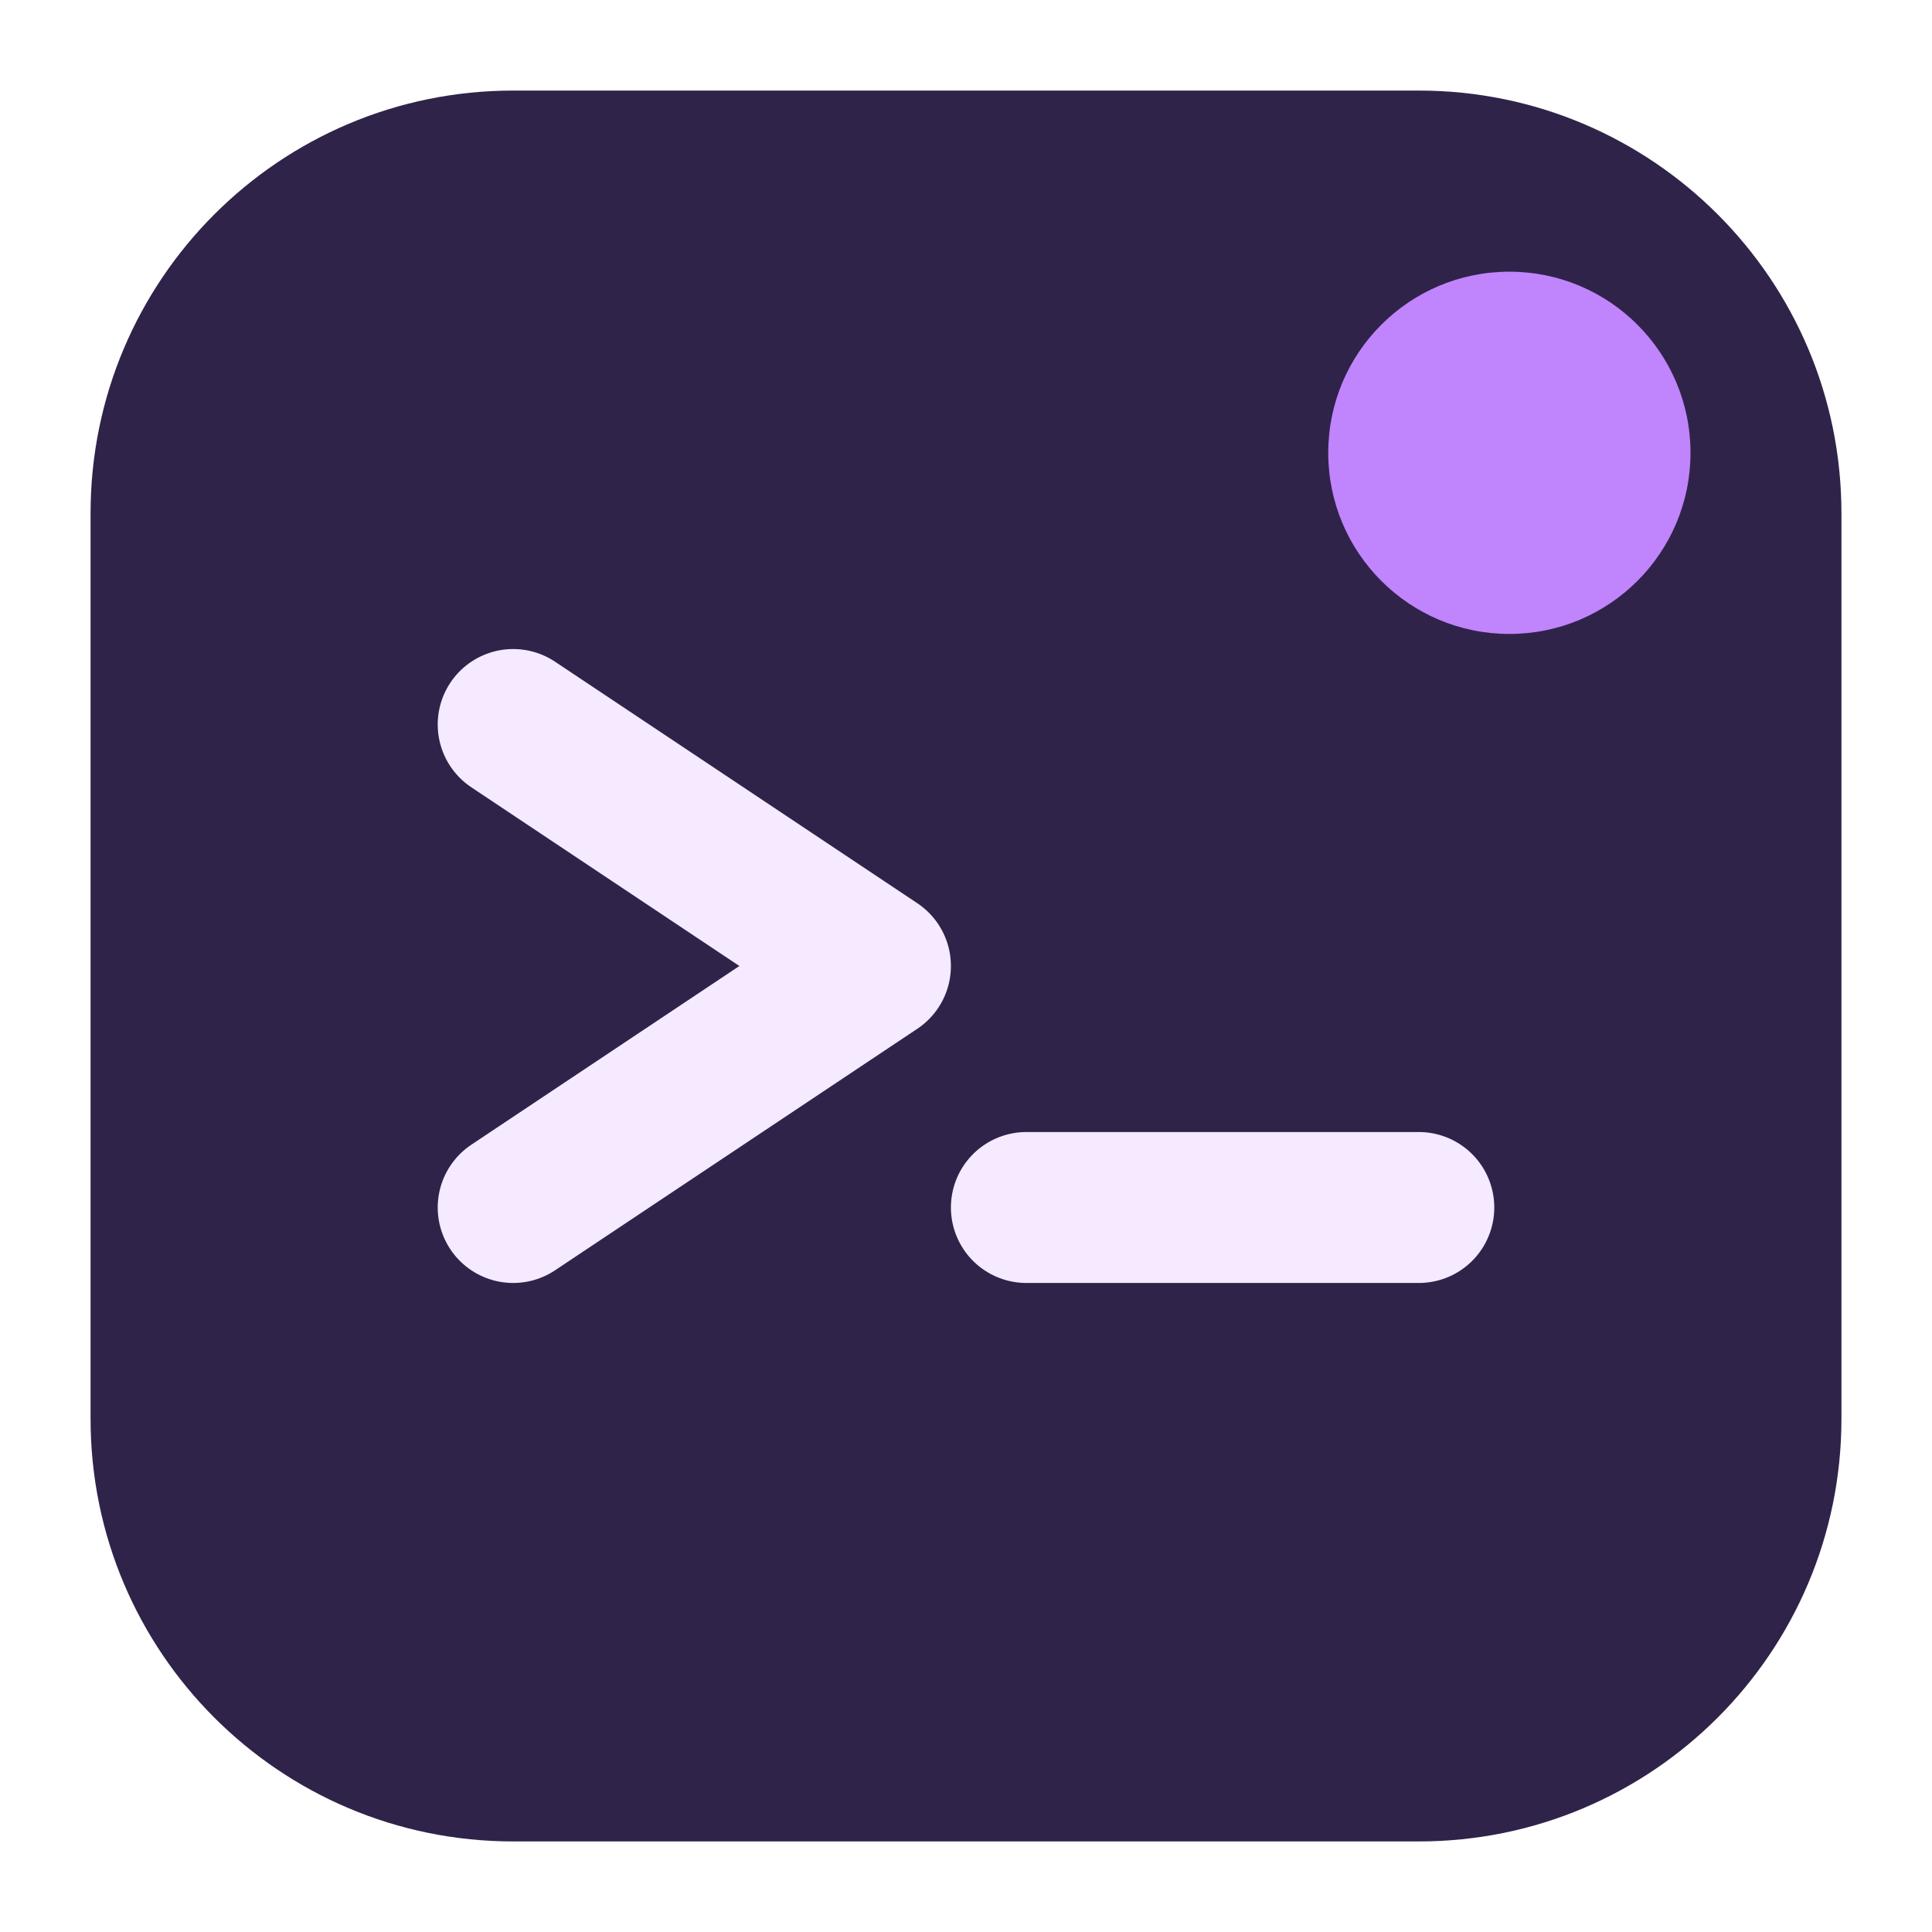
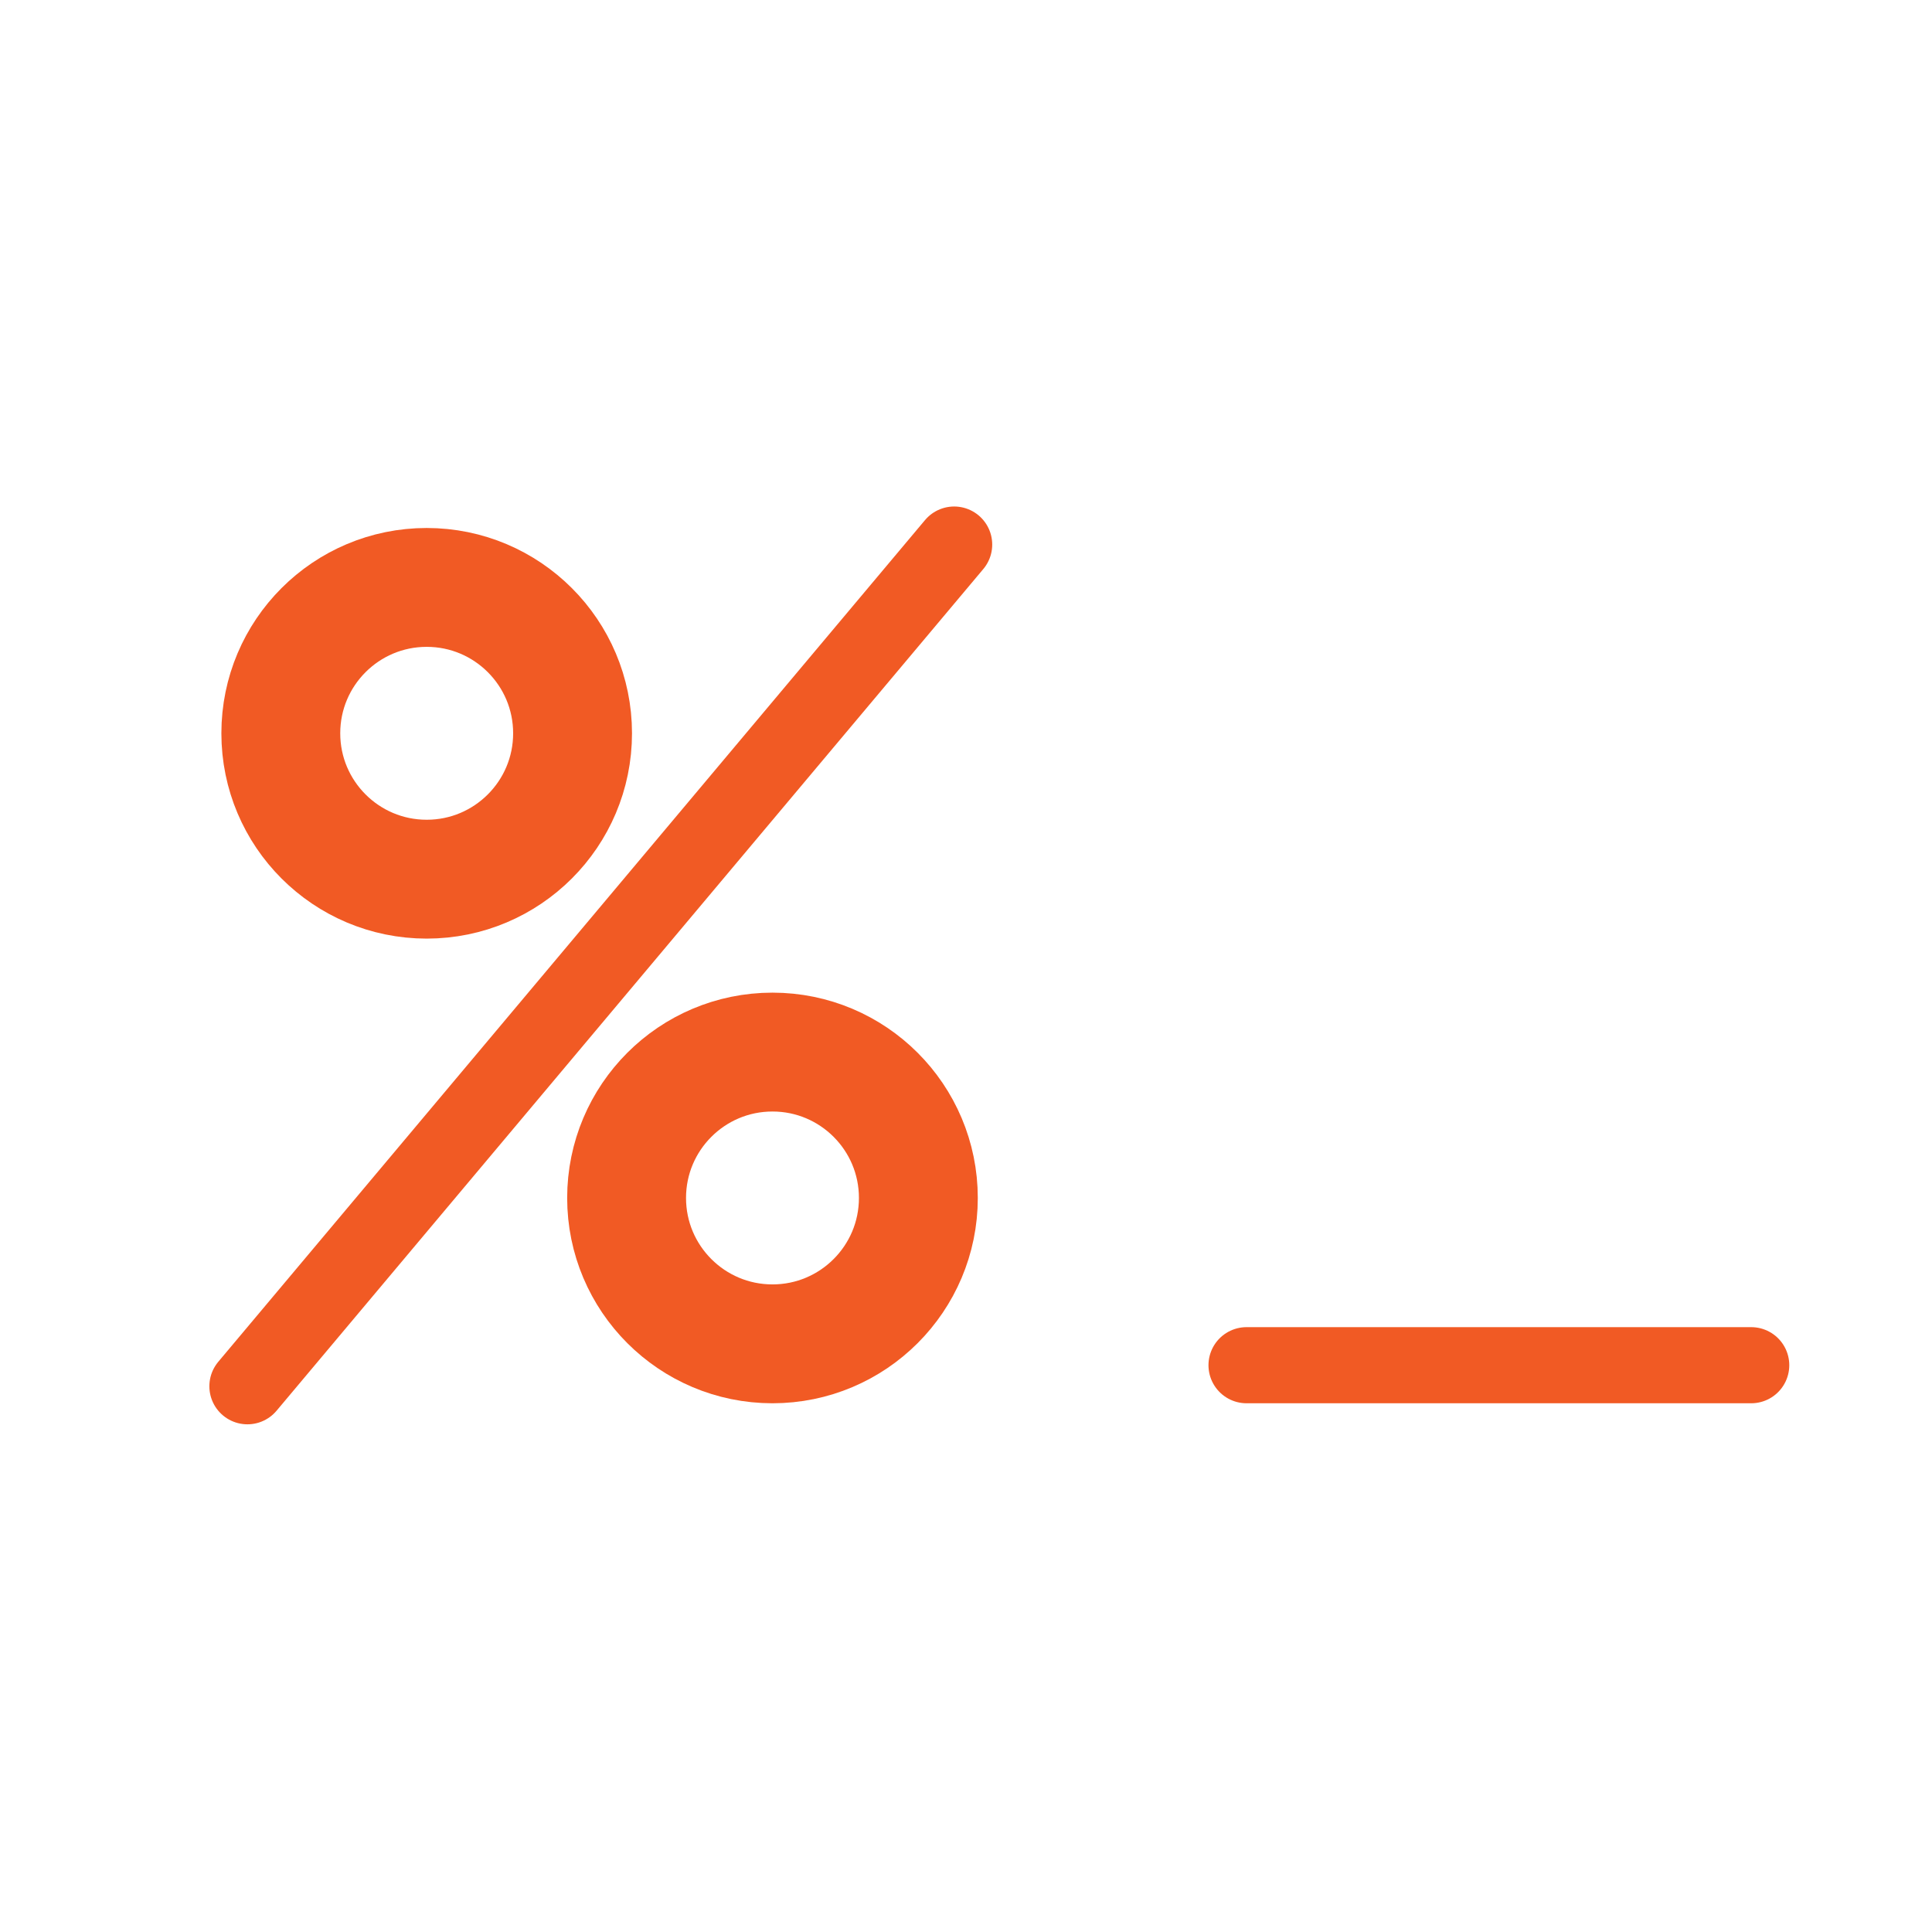
- <svg xmlns="http://www.w3.org/2000/svg" viewBox="0 0 64 64">
-   <rect x="3" y="3" width="58" height="58" rx="14" fill="#30234a" />
-   <path d="m17 24 12 8-12 8M34 40h13" fill="none" stroke="#f5eaff" stroke-linecap="round" stroke-linejoin="round" stroke-width="5" />
-   <circle cx="50" cy="15" r="6" fill="#c084fc" />
+ <svg xmlns="http://www.w3.org/2000/svg" fill="none" height="816" viewBox="0 0 816 816" width="816">
+   <g stroke="#f15a24" stroke-linecap="round" stroke-linejoin="round">
+     <path d="m403 230-298.5 355.5" stroke-width="32.147" />
+     <circle cx="180.216" cy="309.716" r="61.614" stroke-width="50.204" />
+     <circle cx="326.265" cy="505.97" r="61.614" stroke-width="50.204" />
+     <path d="m739.645 576.61h-213.159" stroke-width="32.147" />
+   </g>
</svg>
